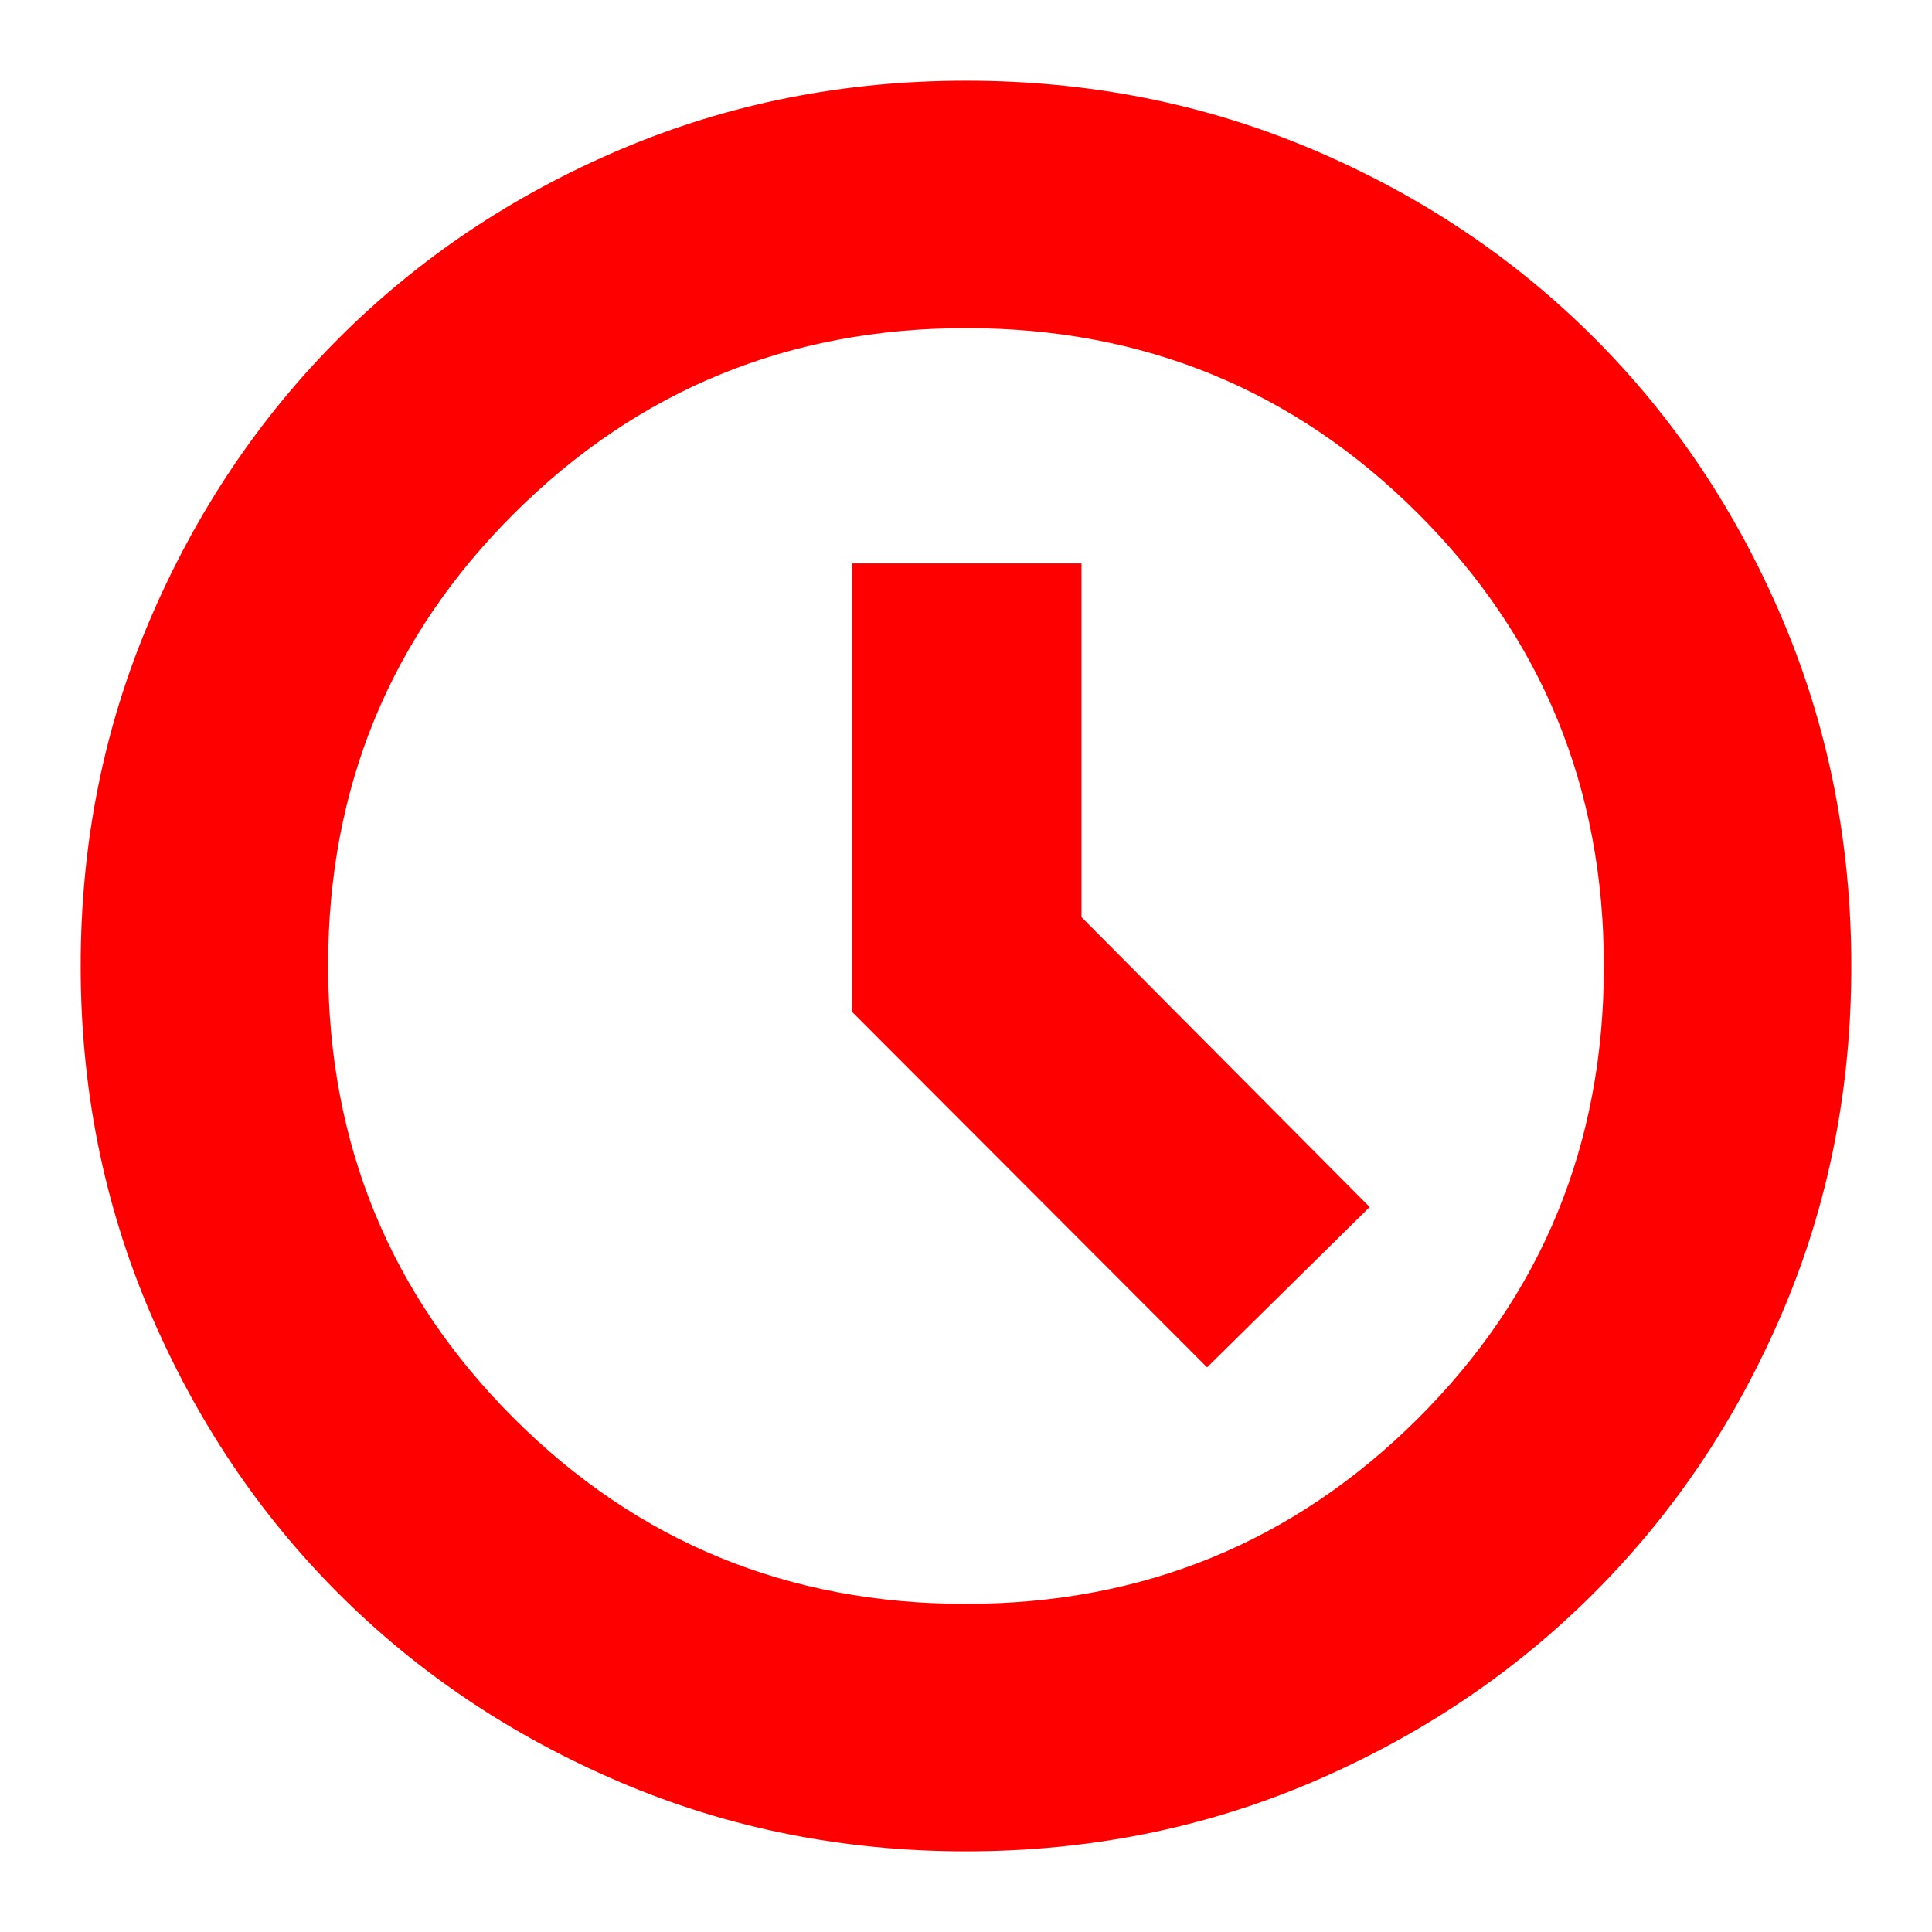
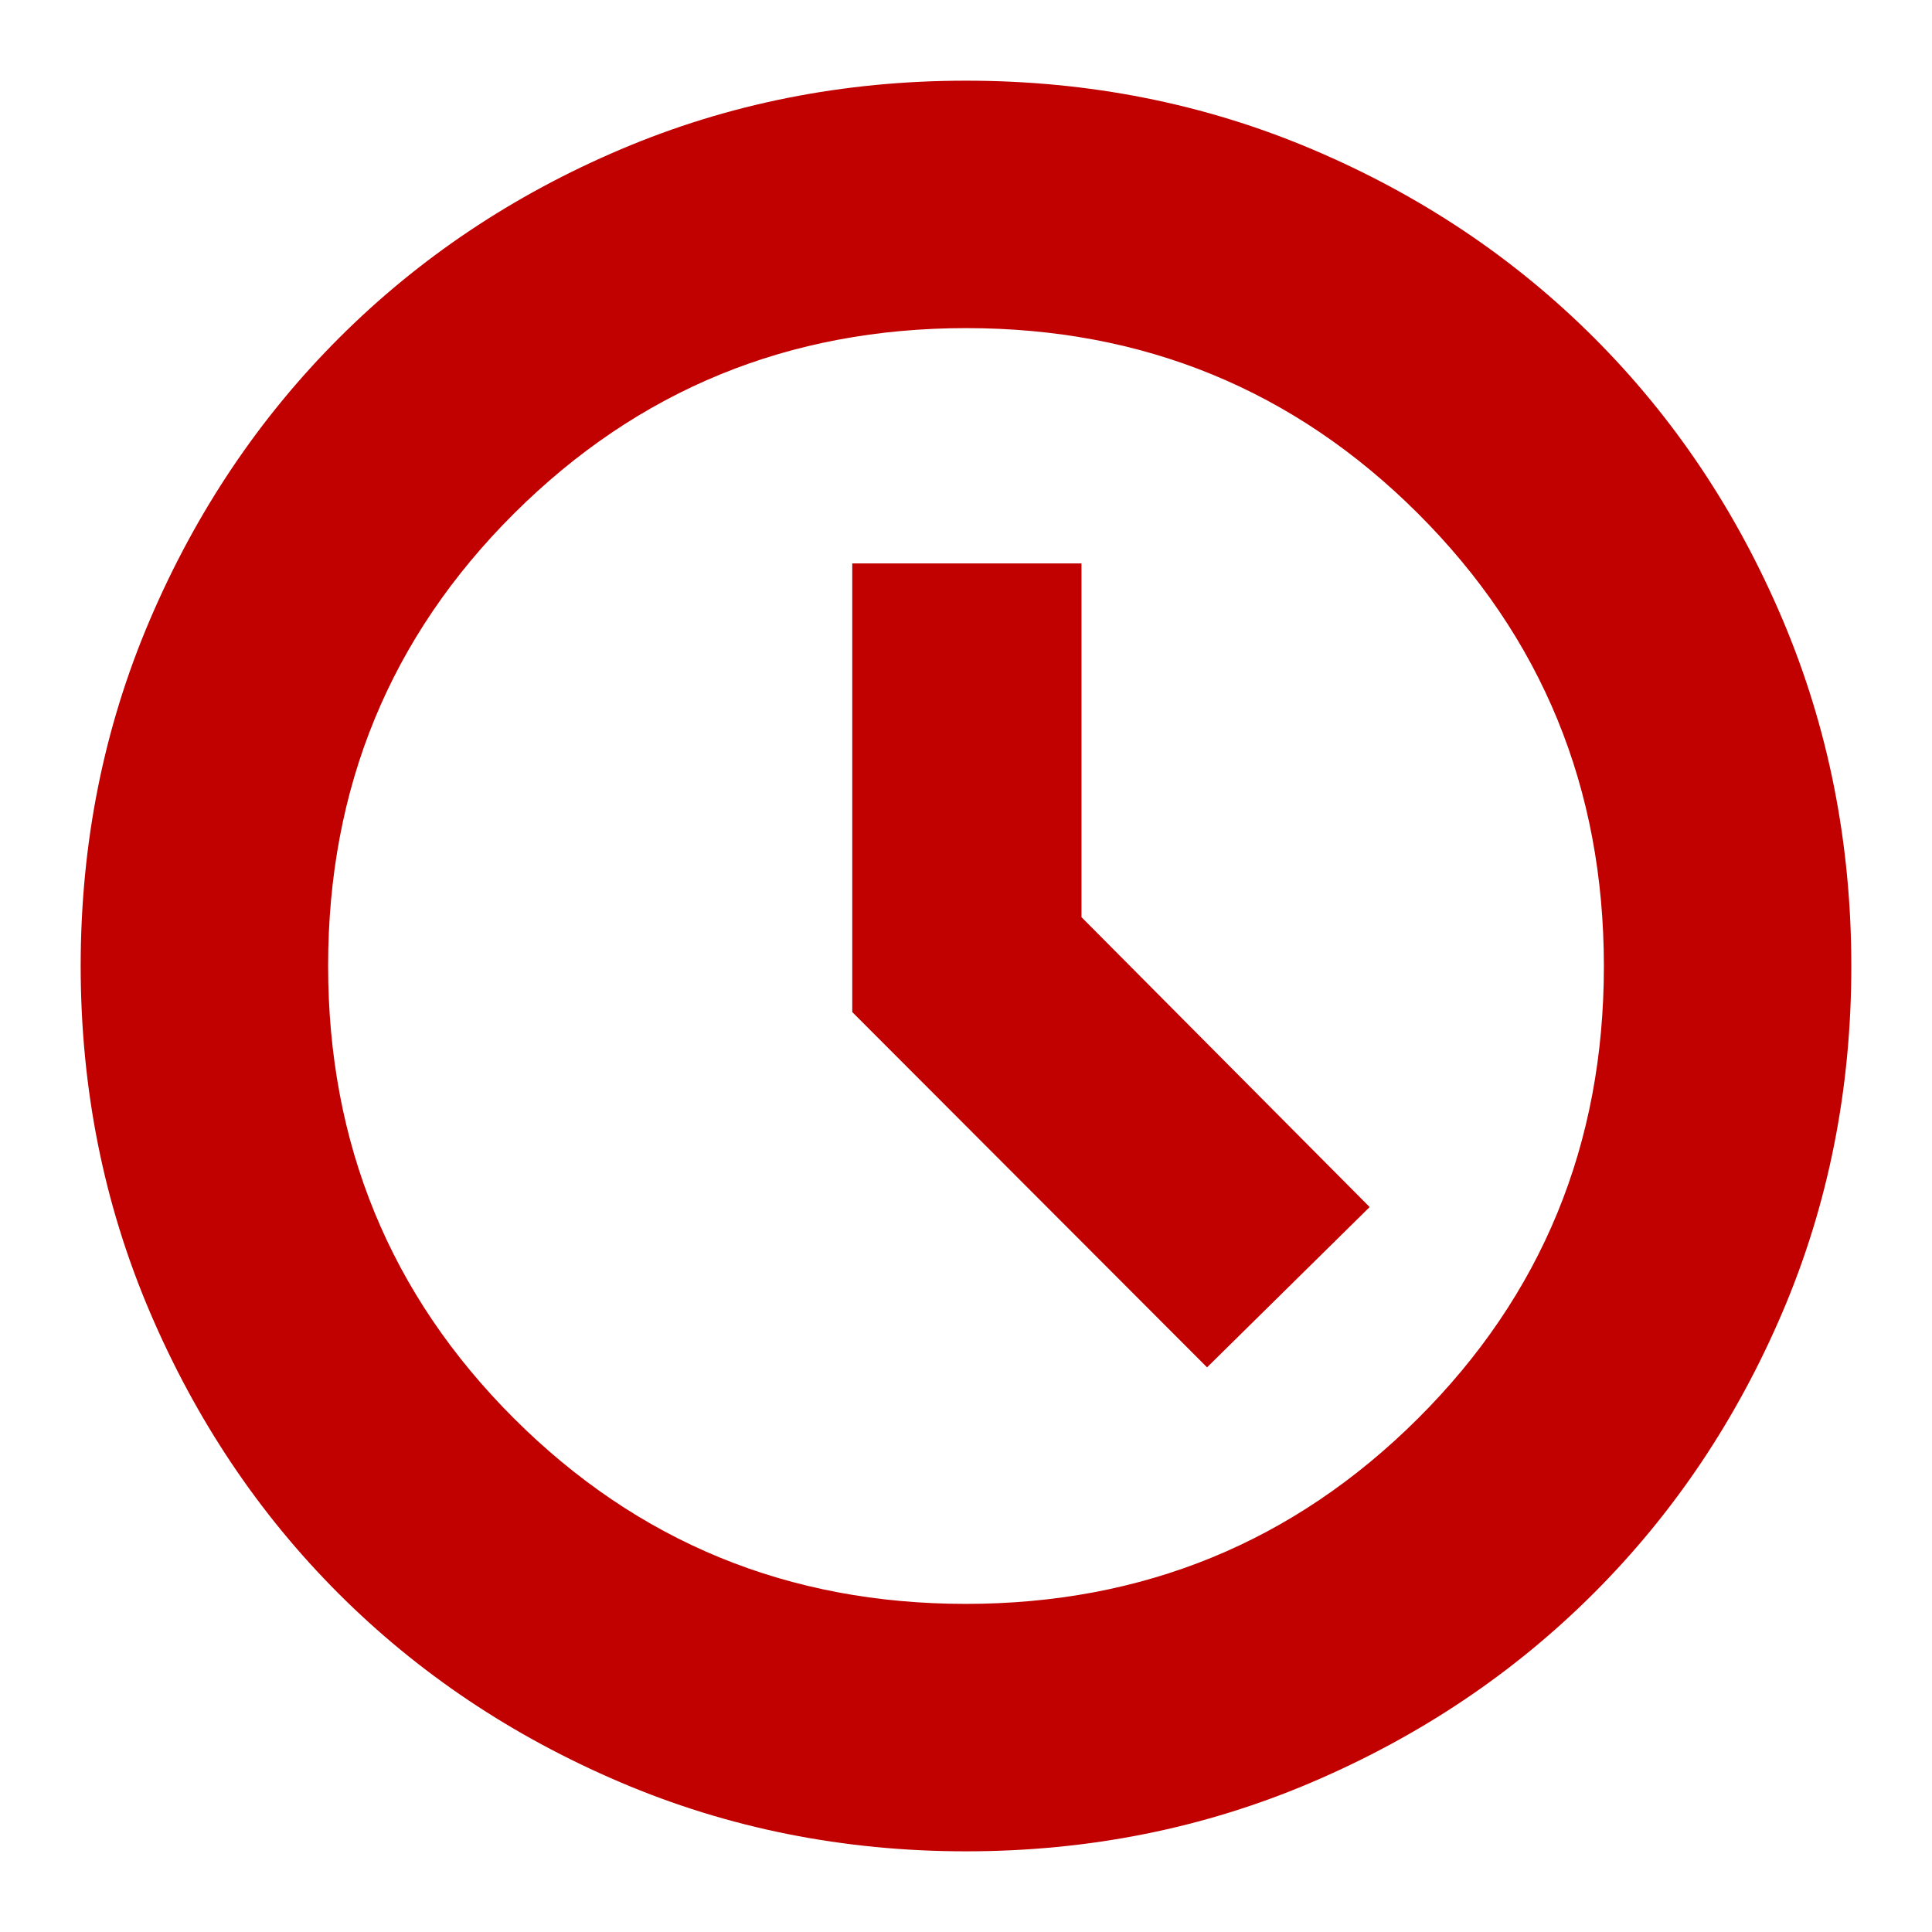
- <svg xmlns="http://www.w3.org/2000/svg" height="24px" viewBox="0 -960 960 960" width="24px" fill="red">
+ <svg xmlns="http://www.w3.org/2000/svg" height="24px" viewBox="0 -960 960 960" width="24px" fill="#C10000">
  <path d="m599.78-280.57 80.79-79.65-143.18-144.04v-175.78H423.48v222.92l176.3 176.55ZM480-40.09q-91.34 0-171.86-34.35-80.53-34.35-139.94-93.76-59.41-59.41-93.76-139.94Q40.09-388.66 40.09-480q0-91.59 34.41-172.06 34.4-80.47 94.01-140.04 59.6-59.56 139.93-93.69 80.34-34.12 171.56-34.12 91.58 0 172.07 34.11 80.49 34.12 140.05 93.68 59.56 59.56 93.68 140.08 34.11 80.51 34.11 172.12 0 91.62-34.12 171.71-34.13 80.1-93.69 139.7-59.57 59.61-140.04 94.01Q571.59-40.09 480-40.09ZM480-480Zm-.14 316.96q132.18 0 224.64-92.04 92.46-92.04 92.46-224.79 0-132.74-92.32-224.91-92.32-92.18-224.5-92.18T255.5-704.92q-92.46 92.04-92.46 224.79 0 132.74 92.32 224.91 92.32 92.18 224.5 92.18Z" />
</svg>
